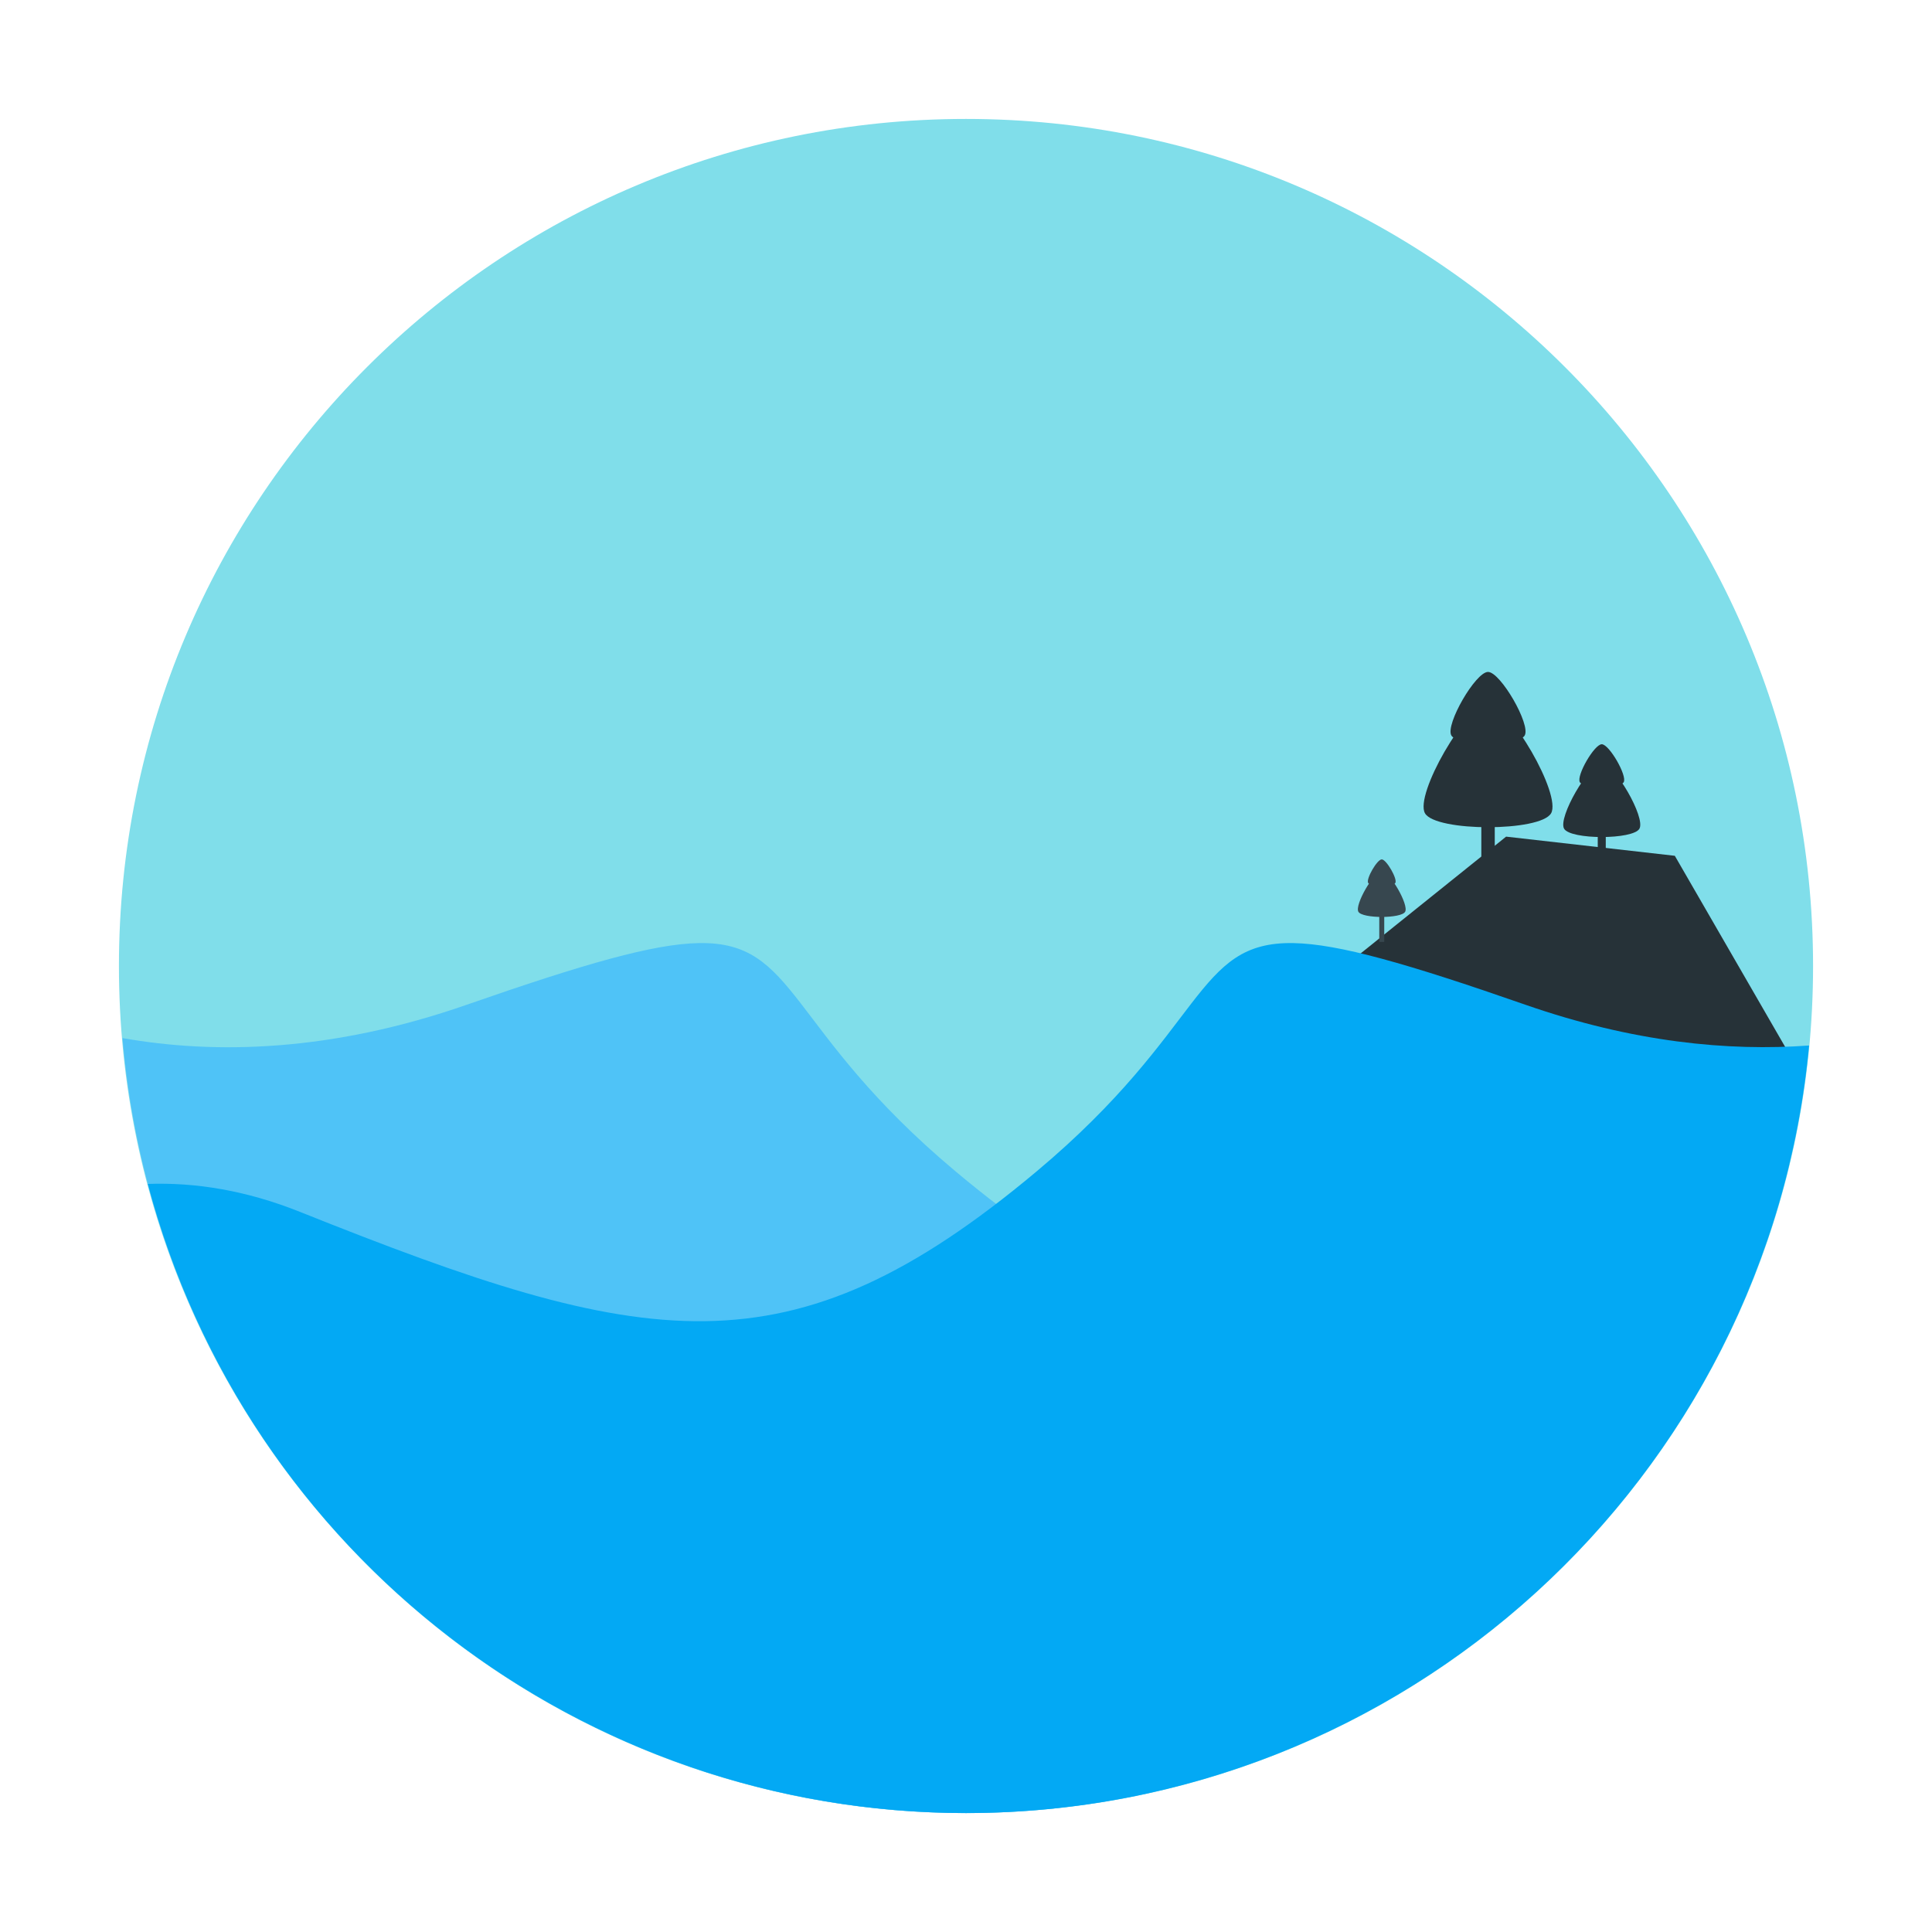
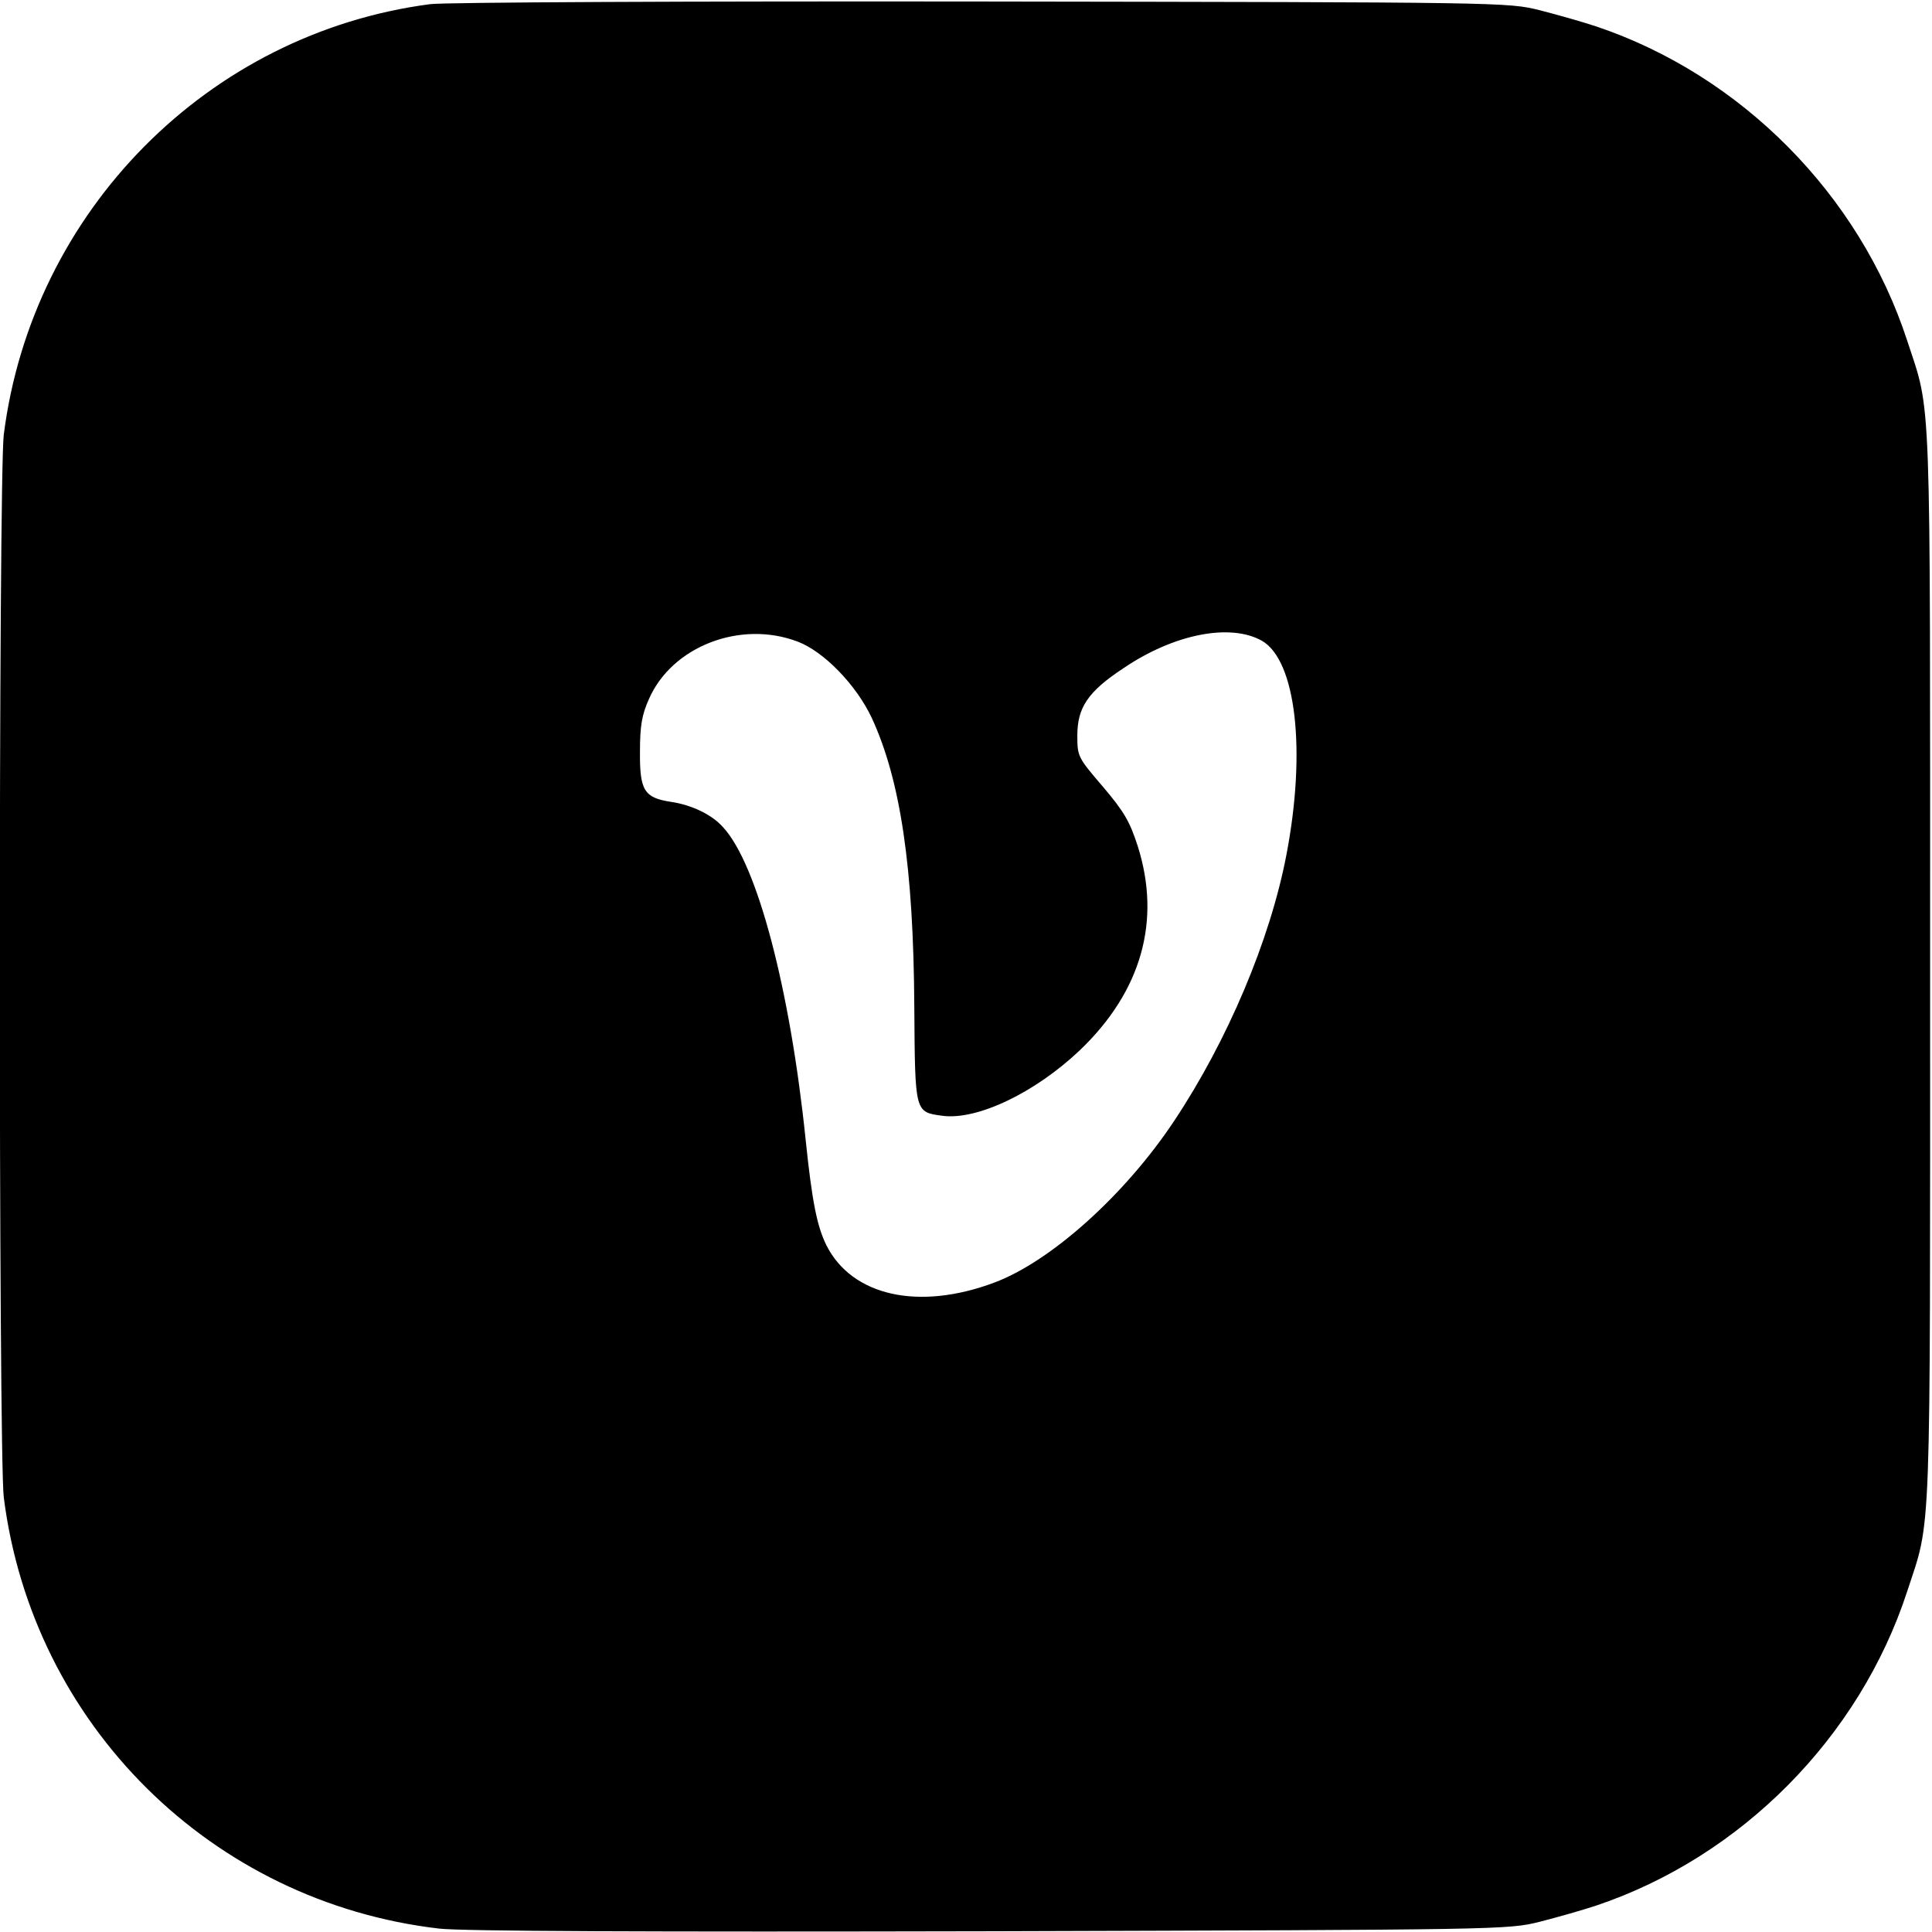
- <svg xmlns="http://www.w3.org/2000/svg" width="800px" height="800px" viewBox="0 0 120 120" id="svg4254" version="1.1">
-   <defs id="defs4256" />
-   <path d="M 112.613,60 A 52.613,52.613 0 0 1 60,112.613 52.613,52.613 0 0 1 7.387,60 52.613,52.613 0 0 1 60,7.387 52.613,52.613 0 0 1 112.613,60 Z" id="path4136" style="opacity:1;fill:#80deea;fill-opacity:1;stroke:none;stroke-width:6.9;stroke-linecap:round;stroke-linejoin:miter;stroke-miterlimit:4;stroke-dasharray:none;stroke-dashoffset:0;stroke-opacity:1" />
-   <path d="m 92.008,44.216 0.834,0 0,11.348 -0.834,0 z" id="rect9563" style="color:#000000;clip-rule:nonzero;display:inline;overflow:visible;visibility:visible;opacity:1;isolation:auto;mix-blend-mode:normal;color-interpolation:sRGB;color-interpolation-filters:linearRGB;solid-color:#000000;solid-opacity:1;fill:#263238;fill-opacity:1;fill-rule:nonzero;stroke:none;stroke-width:35.2;stroke-linecap:butt;stroke-linejoin:miter;stroke-miterlimit:4;stroke-dasharray:none;stroke-dashoffset:0;stroke-opacity:1;color-rendering:auto;image-rendering:auto;shape-rendering:auto;text-rendering:auto;enable-background:accumulate" />
-   <path d="m 94.703,45.681 c -0.387,0.671 -4.17,0.671 -4.557,0 -0.387,-0.671 1.504,-3.946 2.278,-3.946 0.775,0 2.666,3.276 2.278,3.946 z" id="path9565" style="color:#000000;clip-rule:nonzero;display:inline;overflow:visible;visibility:visible;opacity:1;isolation:auto;mix-blend-mode:normal;color-interpolation:sRGB;color-interpolation-filters:linearRGB;solid-color:#000000;solid-opacity:1;fill:#263238;fill-opacity:1;fill-rule:nonzero;stroke:none;stroke-width:35.2;stroke-linecap:butt;stroke-linejoin:miter;stroke-miterlimit:4;stroke-dasharray:none;stroke-dashoffset:0;stroke-opacity:1;color-rendering:auto;image-rendering:auto;shape-rendering:auto;text-rendering:auto;enable-background:accumulate" />
-   <path d="m 96.339,50.516 c -0.665,1.153 -7.164,1.153 -7.829,0 -0.665,-1.153 2.584,-6.78 3.915,-6.78 1.331,0 4.58,5.628 3.915,6.78 z" id="path9567" style="color:#000000;clip-rule:nonzero;display:inline;overflow:visible;visibility:visible;opacity:1;isolation:auto;mix-blend-mode:normal;color-interpolation:sRGB;color-interpolation-filters:linearRGB;solid-color:#000000;solid-opacity:1;fill:#263238;fill-opacity:1;fill-rule:nonzero;stroke:none;stroke-width:35.2;stroke-linecap:butt;stroke-linejoin:miter;stroke-miterlimit:4;stroke-dasharray:none;stroke-dashoffset:0;stroke-opacity:1;color-rendering:auto;image-rendering:auto;shape-rendering:auto;text-rendering:auto;enable-background:accumulate" />
-   <path d="m 43.394,58.577 c -2.801,0.054 -7.031,1.26 -14.402,3.829 -8.428,2.937 -15.617,3.088 -21.382,2.072 A 52.613,52.613 0 0 0 60,112.613 52.613,52.613 0 0 0 110.725,73.745 c -1.805,0.259 -3.678,0.751 -5.615,1.526 C 83.668,83.848 74.734,85.634 59.368,72.77 48.804,63.925 49.556,58.459 43.394,58.577 Z" id="path4143" style="fill:#4fc3f7;fill-opacity:1;fill-rule:evenodd;stroke:none;stroke-width:1px;stroke-linecap:butt;stroke-linejoin:miter;stroke-opacity:1" />
-   <path d="m 76.623,65.552 16.924,-13.587 10.479,1.19 7.81,13.528 z" id="path9559" style="fill:#263238;fill-rule:evenodd;stroke:none;stroke-width:2.604px;stroke-linecap:butt;stroke-linejoin:miter;stroke-opacity:1" />
-   <path d="M 80.345,58.577 C 74.183,58.459 74.935,63.925 64.371,72.77 49.005,85.634 40.071,83.848 18.63,75.271 15.281,73.932 12.125,73.431 9.182,73.536 A 52.613,52.613 0 0 0 60,112.613 52.613,52.613 0 0 0 112.366,64.938 C 107.332,65.306 101.43,64.735 94.745,62.406 87.375,59.837 83.146,58.631 80.345,58.577 Z" id="path4138" style="fill:#03a9f4;fill-rule:evenodd;stroke:none;stroke-width:1px;stroke-linecap:butt;stroke-linejoin:miter;stroke-opacity:1" />
-   <path d="m 99.239,47.708 0.498,0 0,6.782 -0.498,0 z" id="rect9577" style="color:#000000;clip-rule:nonzero;display:inline;overflow:visible;visibility:visible;opacity:1;isolation:auto;mix-blend-mode:normal;color-interpolation:sRGB;color-interpolation-filters:linearRGB;solid-color:#000000;solid-opacity:1;fill:#263238;fill-opacity:1;fill-rule:nonzero;stroke:none;stroke-width:35.2;stroke-linecap:butt;stroke-linejoin:miter;stroke-miterlimit:4;stroke-dasharray:none;stroke-dashoffset:0;stroke-opacity:1;color-rendering:auto;image-rendering:auto;shape-rendering:auto;text-rendering:auto;enable-background:accumulate" />
-   <path d="m 100.85,48.584 c -0.231,0.401 -2.492,0.401 -2.723,0 -0.231,-0.401 0.899,-2.358 1.362,-2.358 0.463,0 1.593,1.958 1.362,2.358 z" id="path9579" style="color:#000000;clip-rule:nonzero;display:inline;overflow:visible;visibility:visible;opacity:1;isolation:auto;mix-blend-mode:normal;color-interpolation:sRGB;color-interpolation-filters:linearRGB;solid-color:#000000;solid-opacity:1;fill:#263238;fill-opacity:1;fill-rule:nonzero;stroke:none;stroke-width:35.2;stroke-linecap:butt;stroke-linejoin:miter;stroke-miterlimit:4;stroke-dasharray:none;stroke-dashoffset:0;stroke-opacity:1;color-rendering:auto;image-rendering:auto;shape-rendering:auto;text-rendering:auto;enable-background:accumulate" />
-   <path d="m 101.828,51.473 c -0.398,0.689 -4.281,0.689 -4.679,0 -0.398,-0.689 1.544,-4.052 2.339,-4.052 0.795,0 2.737,3.363 2.339,4.052 z" id="path9581" style="color:#000000;clip-rule:nonzero;display:inline;overflow:visible;visibility:visible;opacity:1;isolation:auto;mix-blend-mode:normal;color-interpolation:sRGB;color-interpolation-filters:linearRGB;solid-color:#000000;solid-opacity:1;fill:#263238;fill-opacity:1;fill-rule:nonzero;stroke:none;stroke-width:35.2;stroke-linecap:butt;stroke-linejoin:miter;stroke-miterlimit:4;stroke-dasharray:none;stroke-dashoffset:0;stroke-opacity:1;color-rendering:auto;image-rendering:auto;shape-rendering:auto;text-rendering:auto;enable-background:accumulate" />
-   <path d="m 85.669,54.298 0.309,0 0,4.206 -0.309,0 z" id="rect9585" style="color:#000000;clip-rule:nonzero;display:inline;overflow:visible;visibility:visible;opacity:1;isolation:auto;mix-blend-mode:normal;color-interpolation:sRGB;color-interpolation-filters:linearRGB;solid-color:#000000;solid-opacity:1;fill:#37474f;fill-opacity:1;fill-rule:nonzero;stroke:none;stroke-width:35.2;stroke-linecap:butt;stroke-linejoin:miter;stroke-miterlimit:4;stroke-dasharray:none;stroke-dashoffset:0;stroke-opacity:1;color-rendering:auto;image-rendering:auto;shape-rendering:auto;text-rendering:auto;enable-background:accumulate" />
-   <path d="m 86.668,54.841 c -0.144,0.249 -1.545,0.249 -1.689,0 -0.144,-0.249 0.557,-1.463 0.844,-1.463 0.287,0 0.988,1.214 0.844,1.463 z" id="path9587" style="color:#000000;clip-rule:nonzero;display:inline;overflow:visible;visibility:visible;opacity:1;isolation:auto;mix-blend-mode:normal;color-interpolation:sRGB;color-interpolation-filters:linearRGB;solid-color:#000000;solid-opacity:1;fill:#37474f;fill-opacity:1;fill-rule:nonzero;stroke:none;stroke-width:35.2;stroke-linecap:butt;stroke-linejoin:miter;stroke-miterlimit:4;stroke-dasharray:none;stroke-dashoffset:0;stroke-opacity:1;color-rendering:auto;image-rendering:auto;shape-rendering:auto;text-rendering:auto;enable-background:accumulate" />
-   <path d="m 87.275,56.633 c -0.247,0.427 -2.655,0.427 -2.902,0 -0.247,-0.427 0.958,-2.513 1.451,-2.513 0.493,0 1.698,2.086 1.451,2.513 z" id="path9589" style="color:#000000;clip-rule:nonzero;display:inline;overflow:visible;visibility:visible;opacity:1;isolation:auto;mix-blend-mode:normal;color-interpolation:sRGB;color-interpolation-filters:linearRGB;solid-color:#000000;solid-opacity:1;fill:#37474f;fill-opacity:1;fill-rule:nonzero;stroke:none;stroke-width:35.2;stroke-linecap:butt;stroke-linejoin:miter;stroke-miterlimit:4;stroke-dasharray:none;stroke-dashoffset:0;stroke-opacity:1;color-rendering:auto;image-rendering:auto;shape-rendering:auto;text-rendering:auto;enable-background:accumulate" />
+ <svg xmlns="http://www.w3.org/2000/svg" version="1.0" width="512pt" height="512pt" viewBox="0 0 512 512" preserveAspectRatio="xMidYMid meet">
+   <g transform="translate(0,512) scale(0.1,-0.1)" fill="#000000" stroke="none">
+     <path d="M1140 5109 c-589 -77 -1055 -549 -1130 -1141 -14 -113 -14 -2703 0 -2816 76 -603 551 -1073 1154 -1143 61 -7 546 -9 1461 -7 1353 4 1371 4 1455 25 47 12 114 31 150 43 384 129 698 446 824 832 65 199 61 97 61 1658 0 1561 4 1459 -61 1658 -126 386 -440 703 -824 832 -36 12 -103 31 -150 43 -84 21 -98 21 -1480 23 -767 1 -1424 -2 -1460 -7z m2204 -1687 c91 -52 118 -293 65 -568 -43 -225 -156 -492 -297 -704 -130 -196 -327 -373 -477 -429 -200 -75 -377 -36 -445 99 -25 51 -38 116 -55 280 -41 398 -128 730 -219 828 -29 33 -83 59 -138 67 -71 11 -83 30 -82 134 0 67 5 97 24 139 61 139 242 209 393 152 70 -26 156 -115 197 -202 76 -164 111 -395 113 -767 2 -281 1 -278 75 -288 92 -12 245 61 364 174 163 156 216 343 153 541 -21 65 -36 91 -92 157 -66 77 -68 80 -68 135 0 75 28 117 122 179 134 91 283 120 367 73z" />
+   </g>
</svg>
